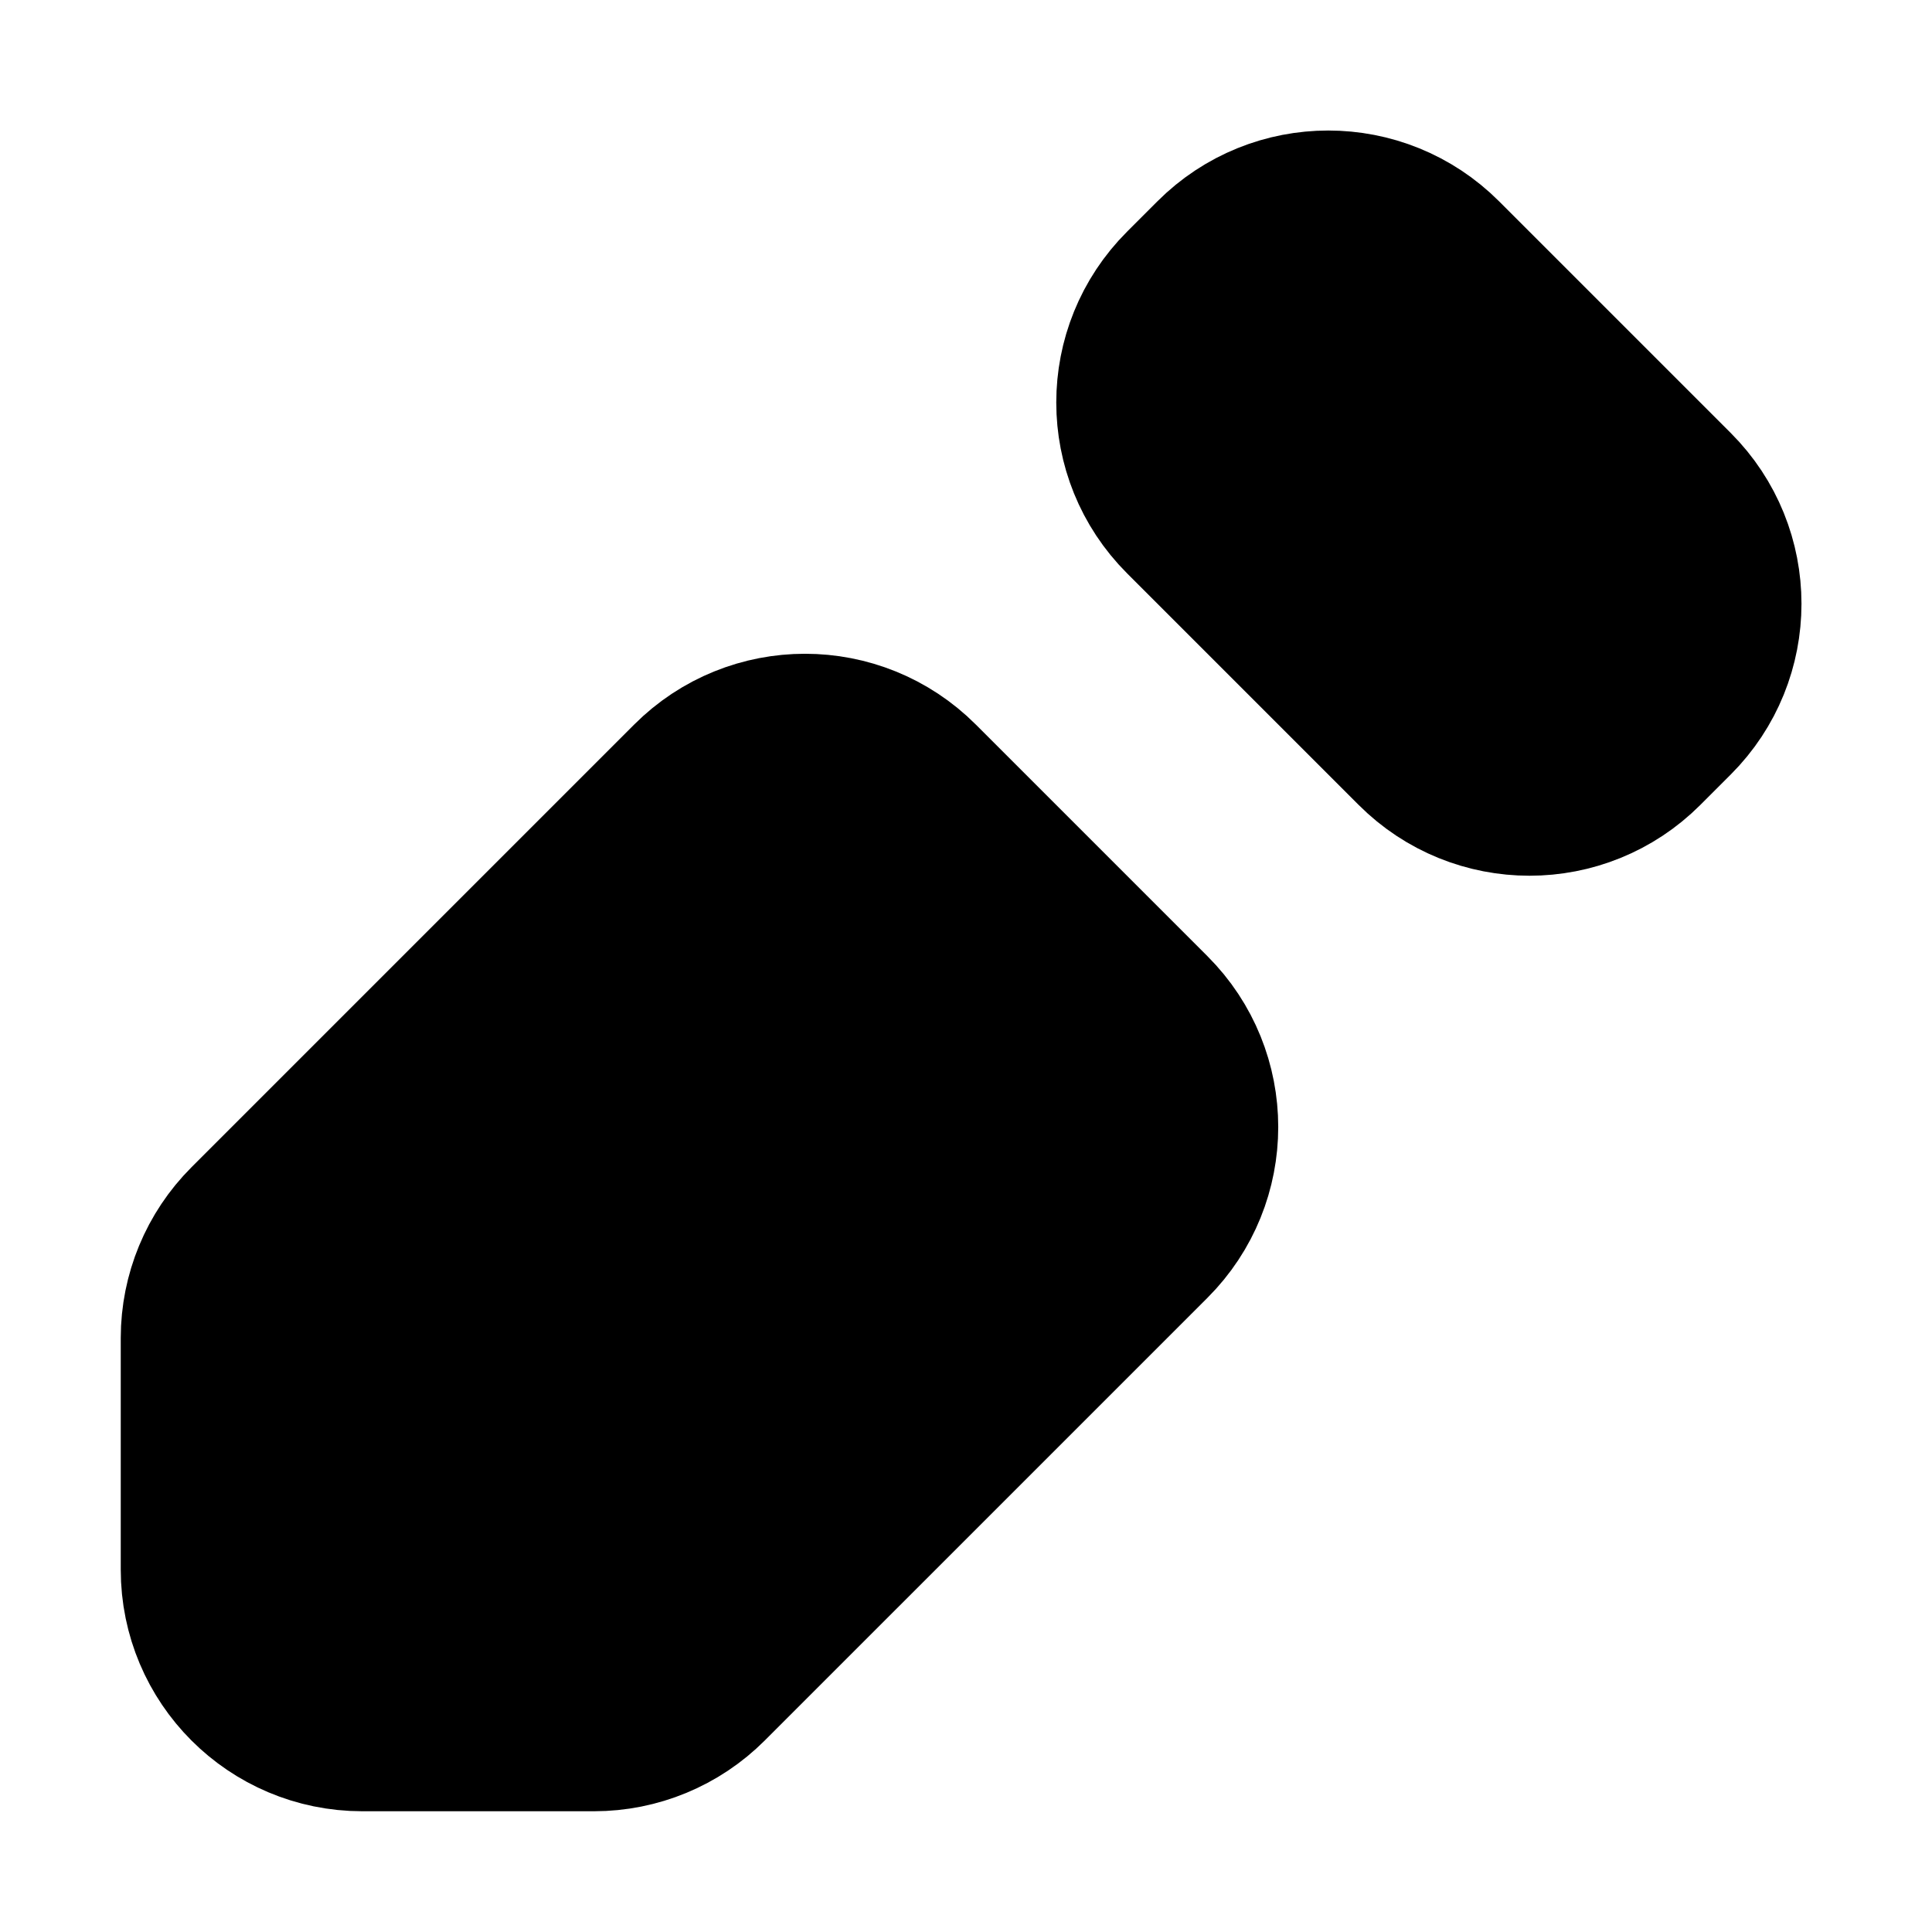
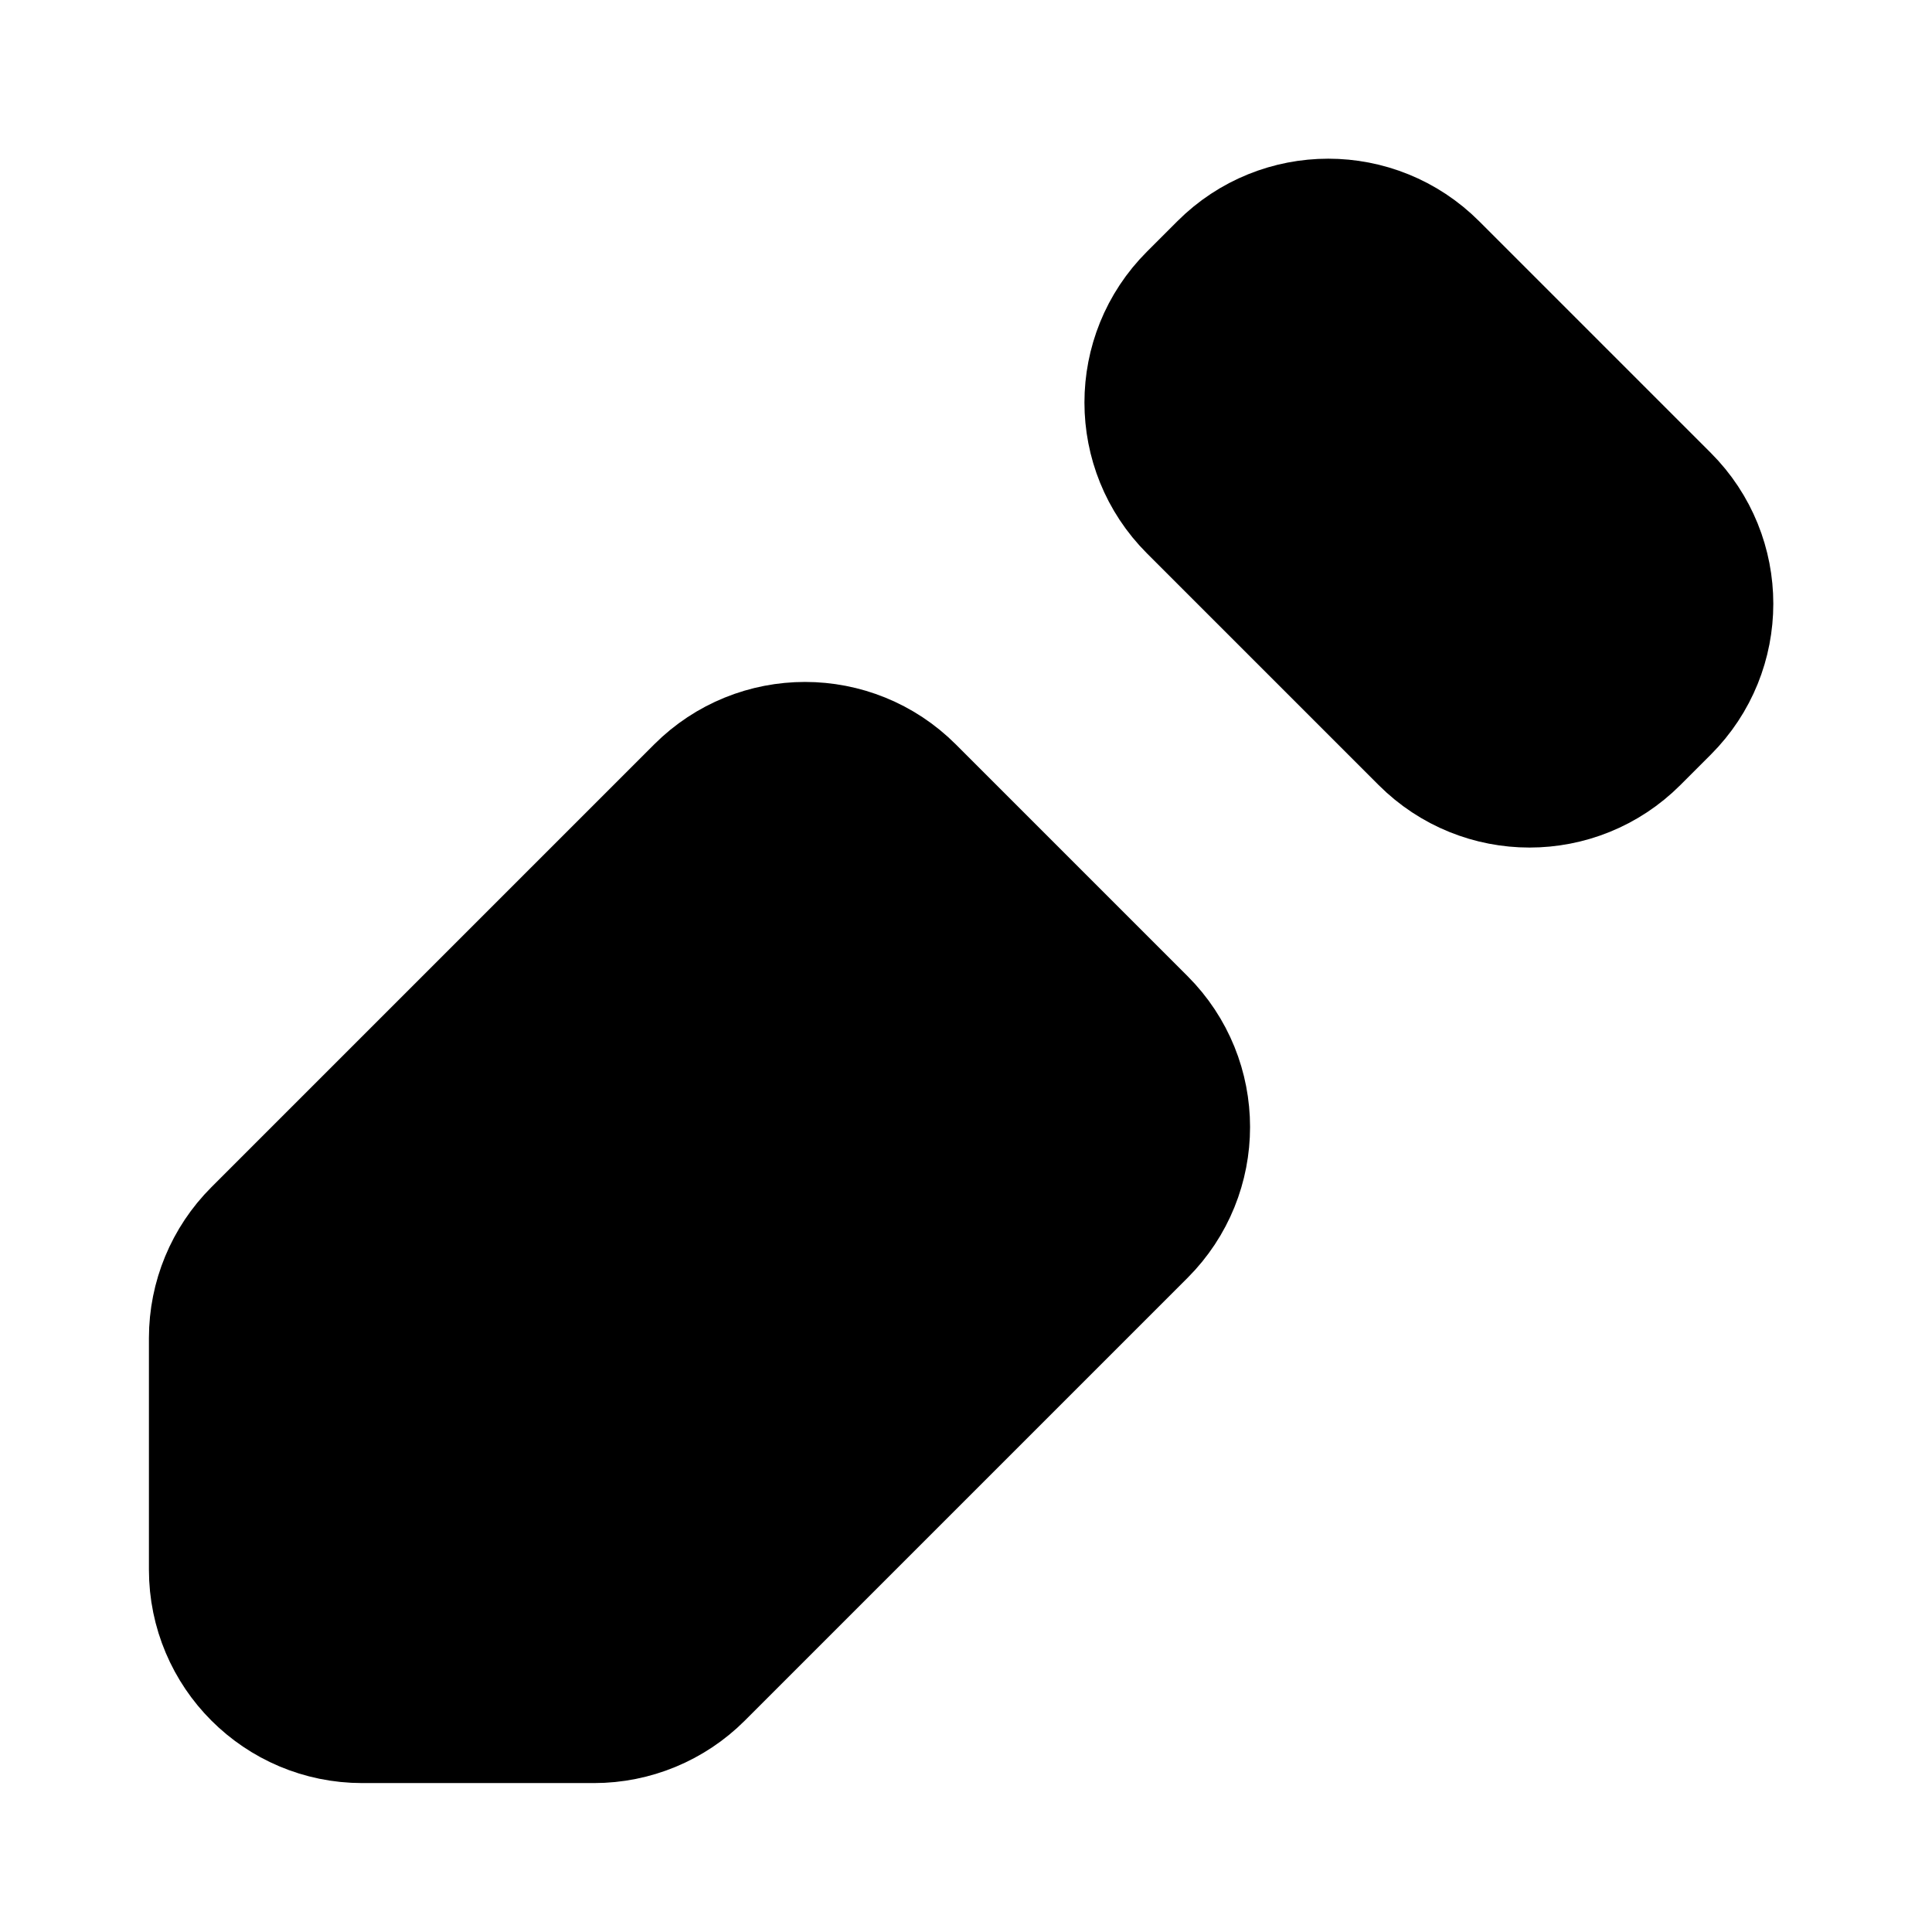
- <svg xmlns="http://www.w3.org/2000/svg" width="24" height="24" viewBox="0 0 24 24" fill="none" stroke="currentColor" stroke-width="3" stroke-linecap="round" stroke-linejoin="round">
+ <svg xmlns="http://www.w3.org/2000/svg" width="24" height="24" viewBox="0 0 24 24" fill="none" stroke="currentColor" stroke-width="2.3" stroke-linecap="round" stroke-linejoin="round">
  <g fill="currentColor">
    <path d="M3 18.061L3 16.621A1.5 1.5 0 0 1 3.439 15.561L8.939 10.061A1.5 1.5 0 0 1 11.061 10.061L13.939 12.939A1.5 1.5 0 0 1 13.939 15.061L8.439 20.561A1.5 1.5 0 0 1 7.379 21L4.5 21A1.5 1.5 0 0 1 3 19.5Z" />
    <path d="M16.5 7.5L17.939 8.939A1.5 1.5 0 0 0 20.061 8.939L20.439 8.561A1.5 1.5 0 0 0 20.439 6.439L17.561 3.561A1.5 1.5 0 0 0 15.439 3.561L15.061 3.939A1.5 1.5 0 0 0 15.061 6.061Z" />
  </g>
</svg>
